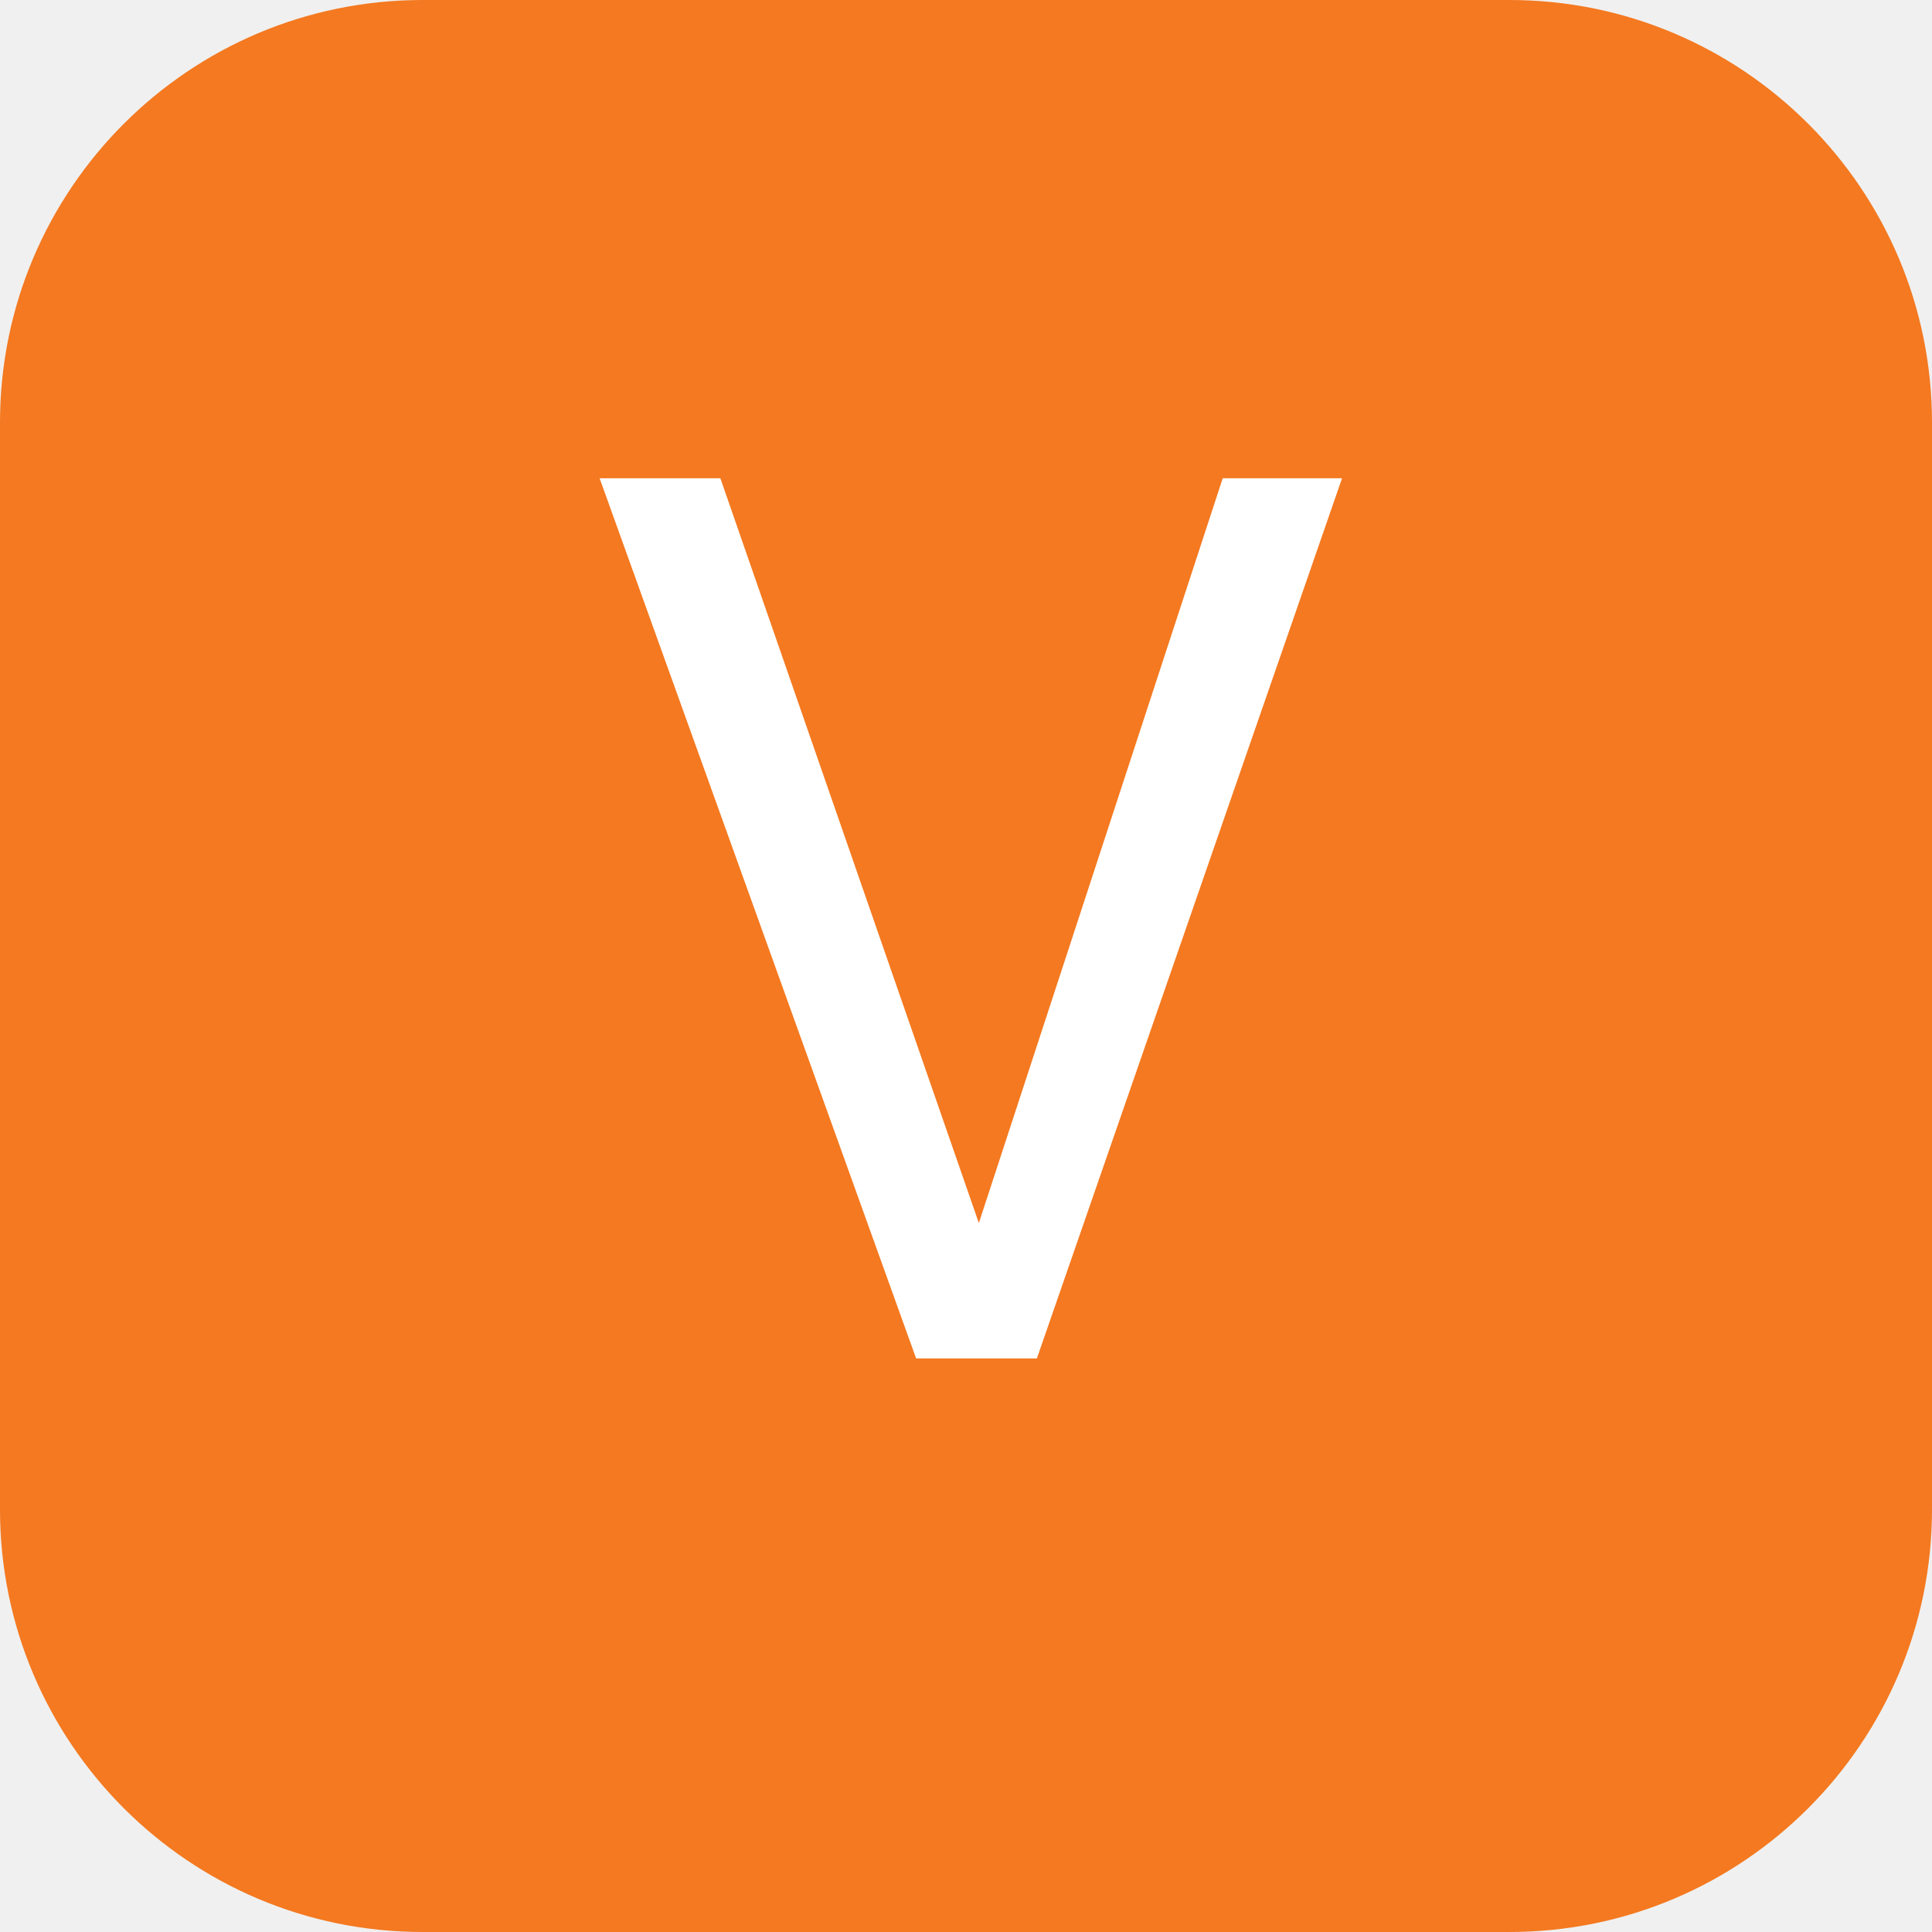
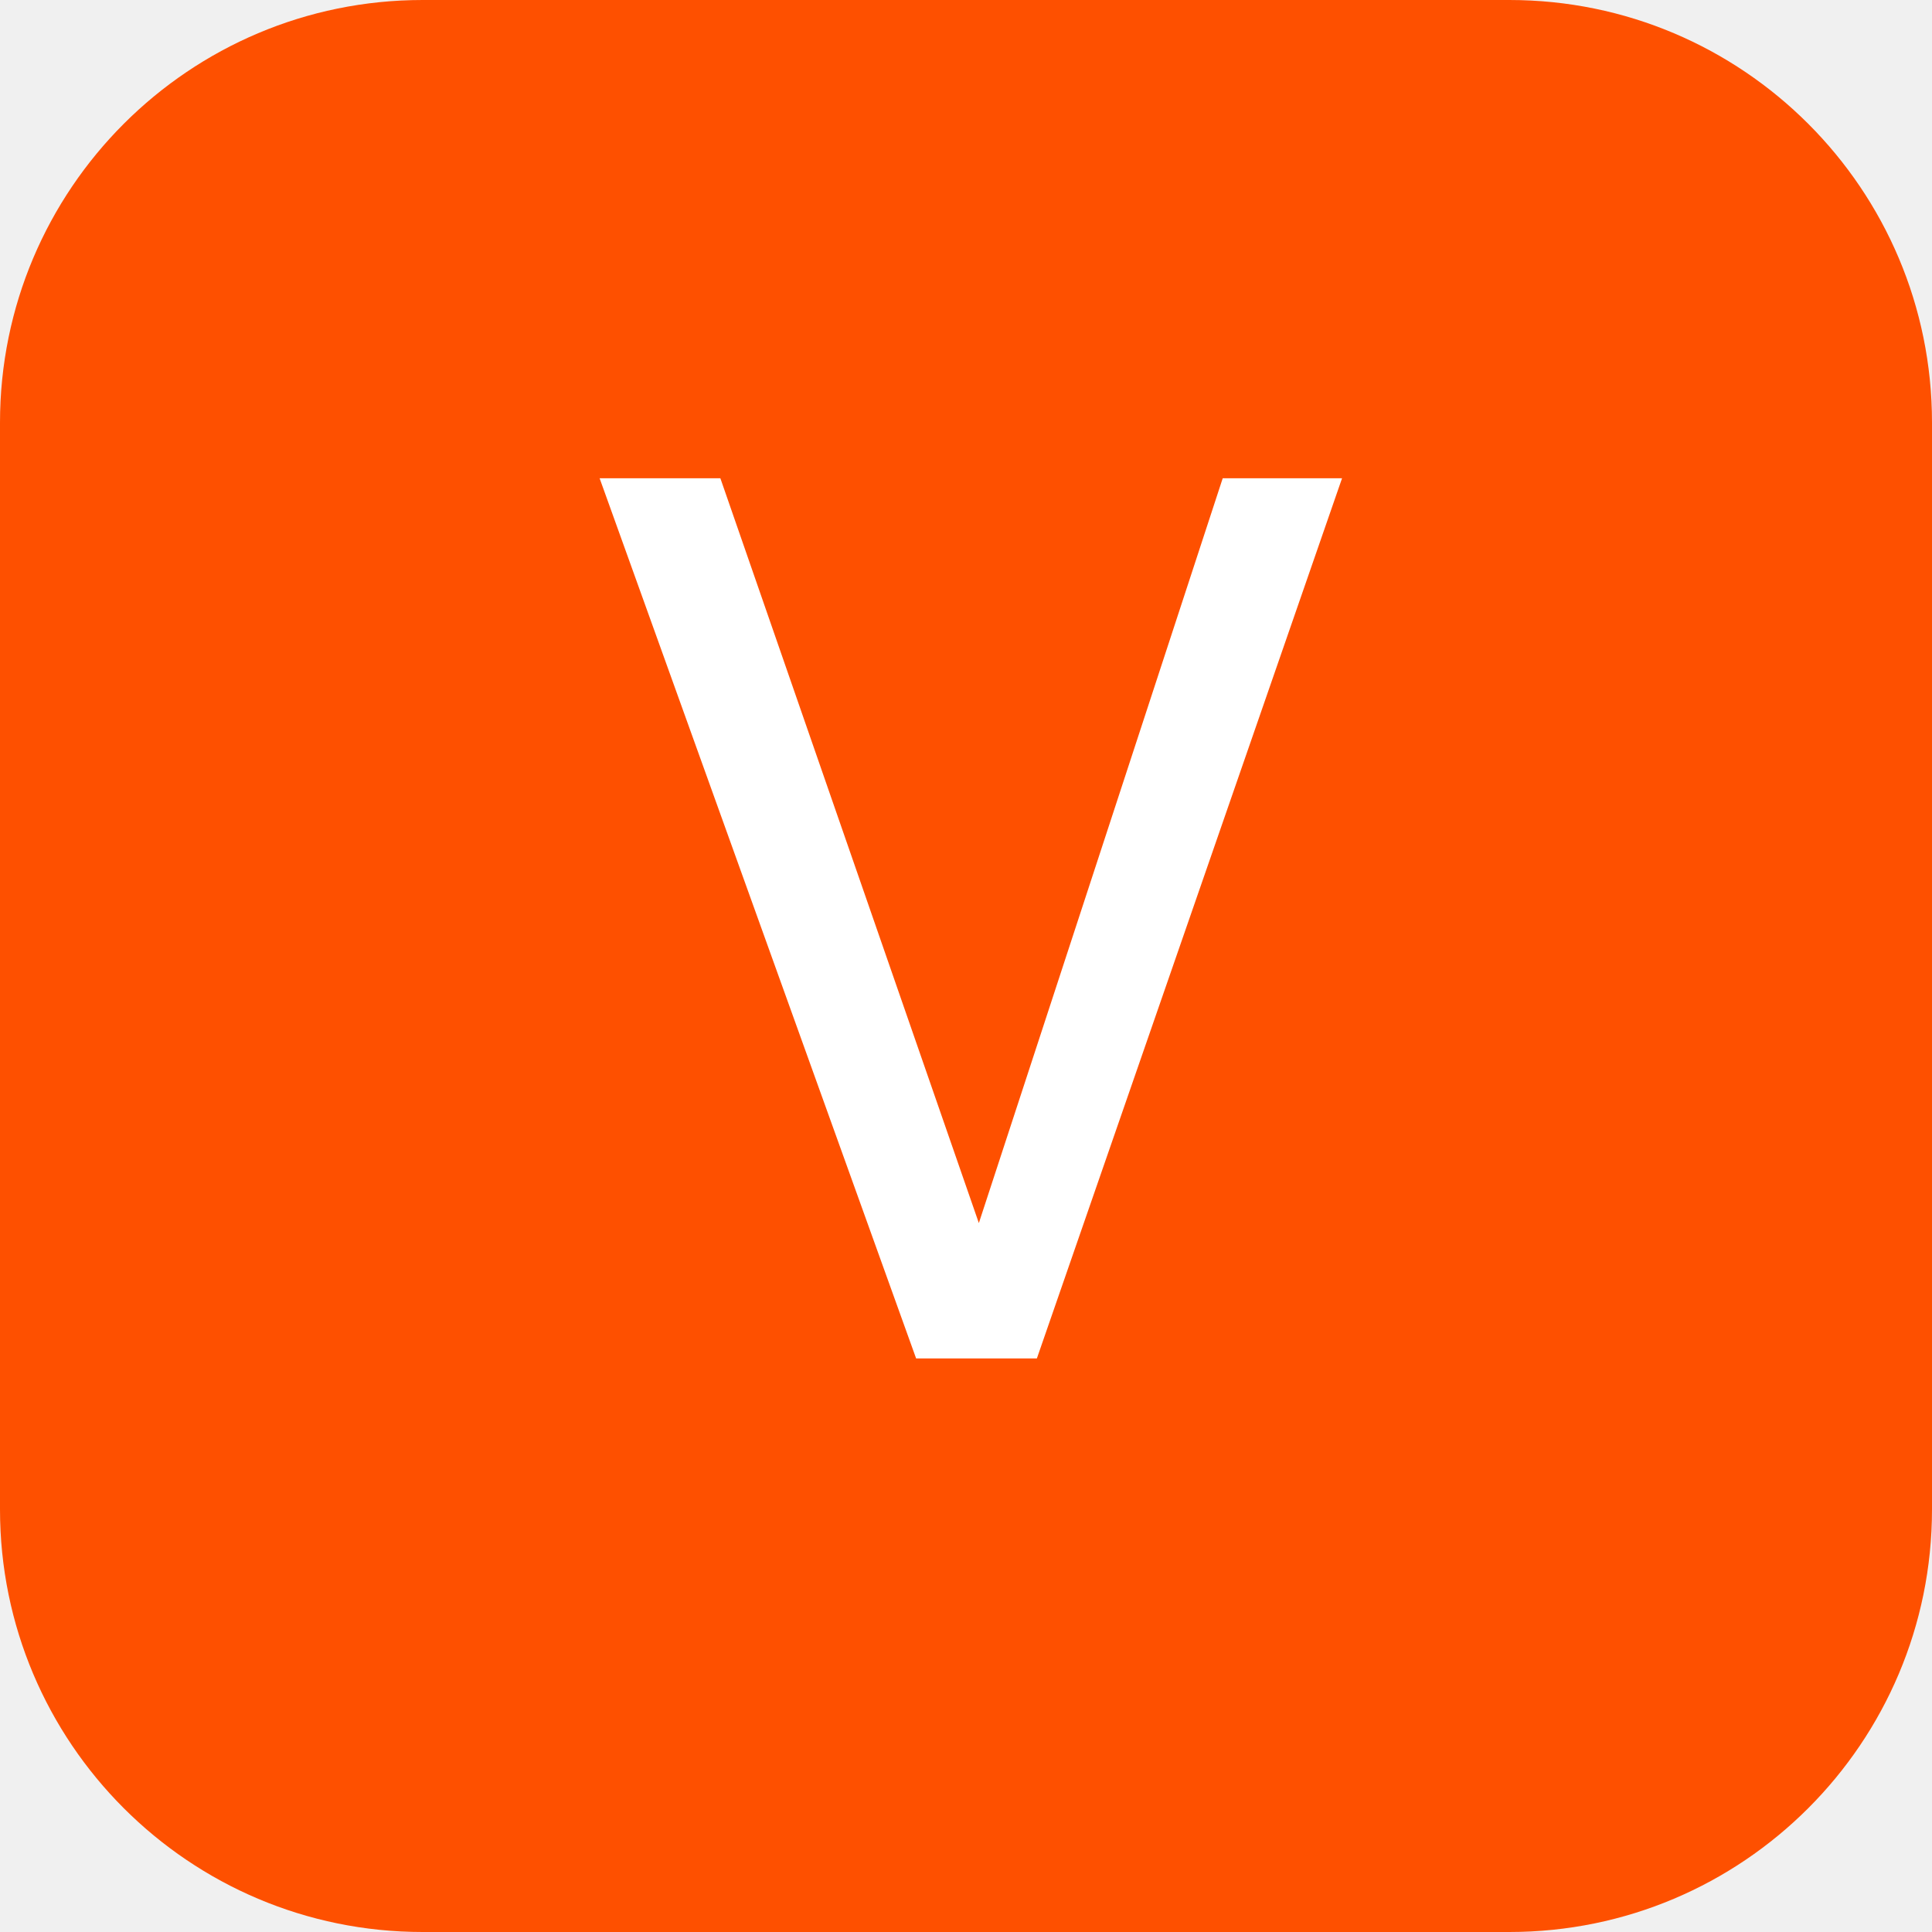
<svg xmlns="http://www.w3.org/2000/svg" viewBox="0 0 64 64" width="64" height="64" role="img">
-   <rect width="64" height="64" rx="14" fill="#F47920" />
+   <rect width="64" height="64" rx="14" fill="#FE5000" />
  <text x="32" y="45" text-anchor="middle" font-family="Helvetica, Arial, sans-serif" font-size="40" font-weight="500" fill="#FFFFFF">V</text>
</svg>
